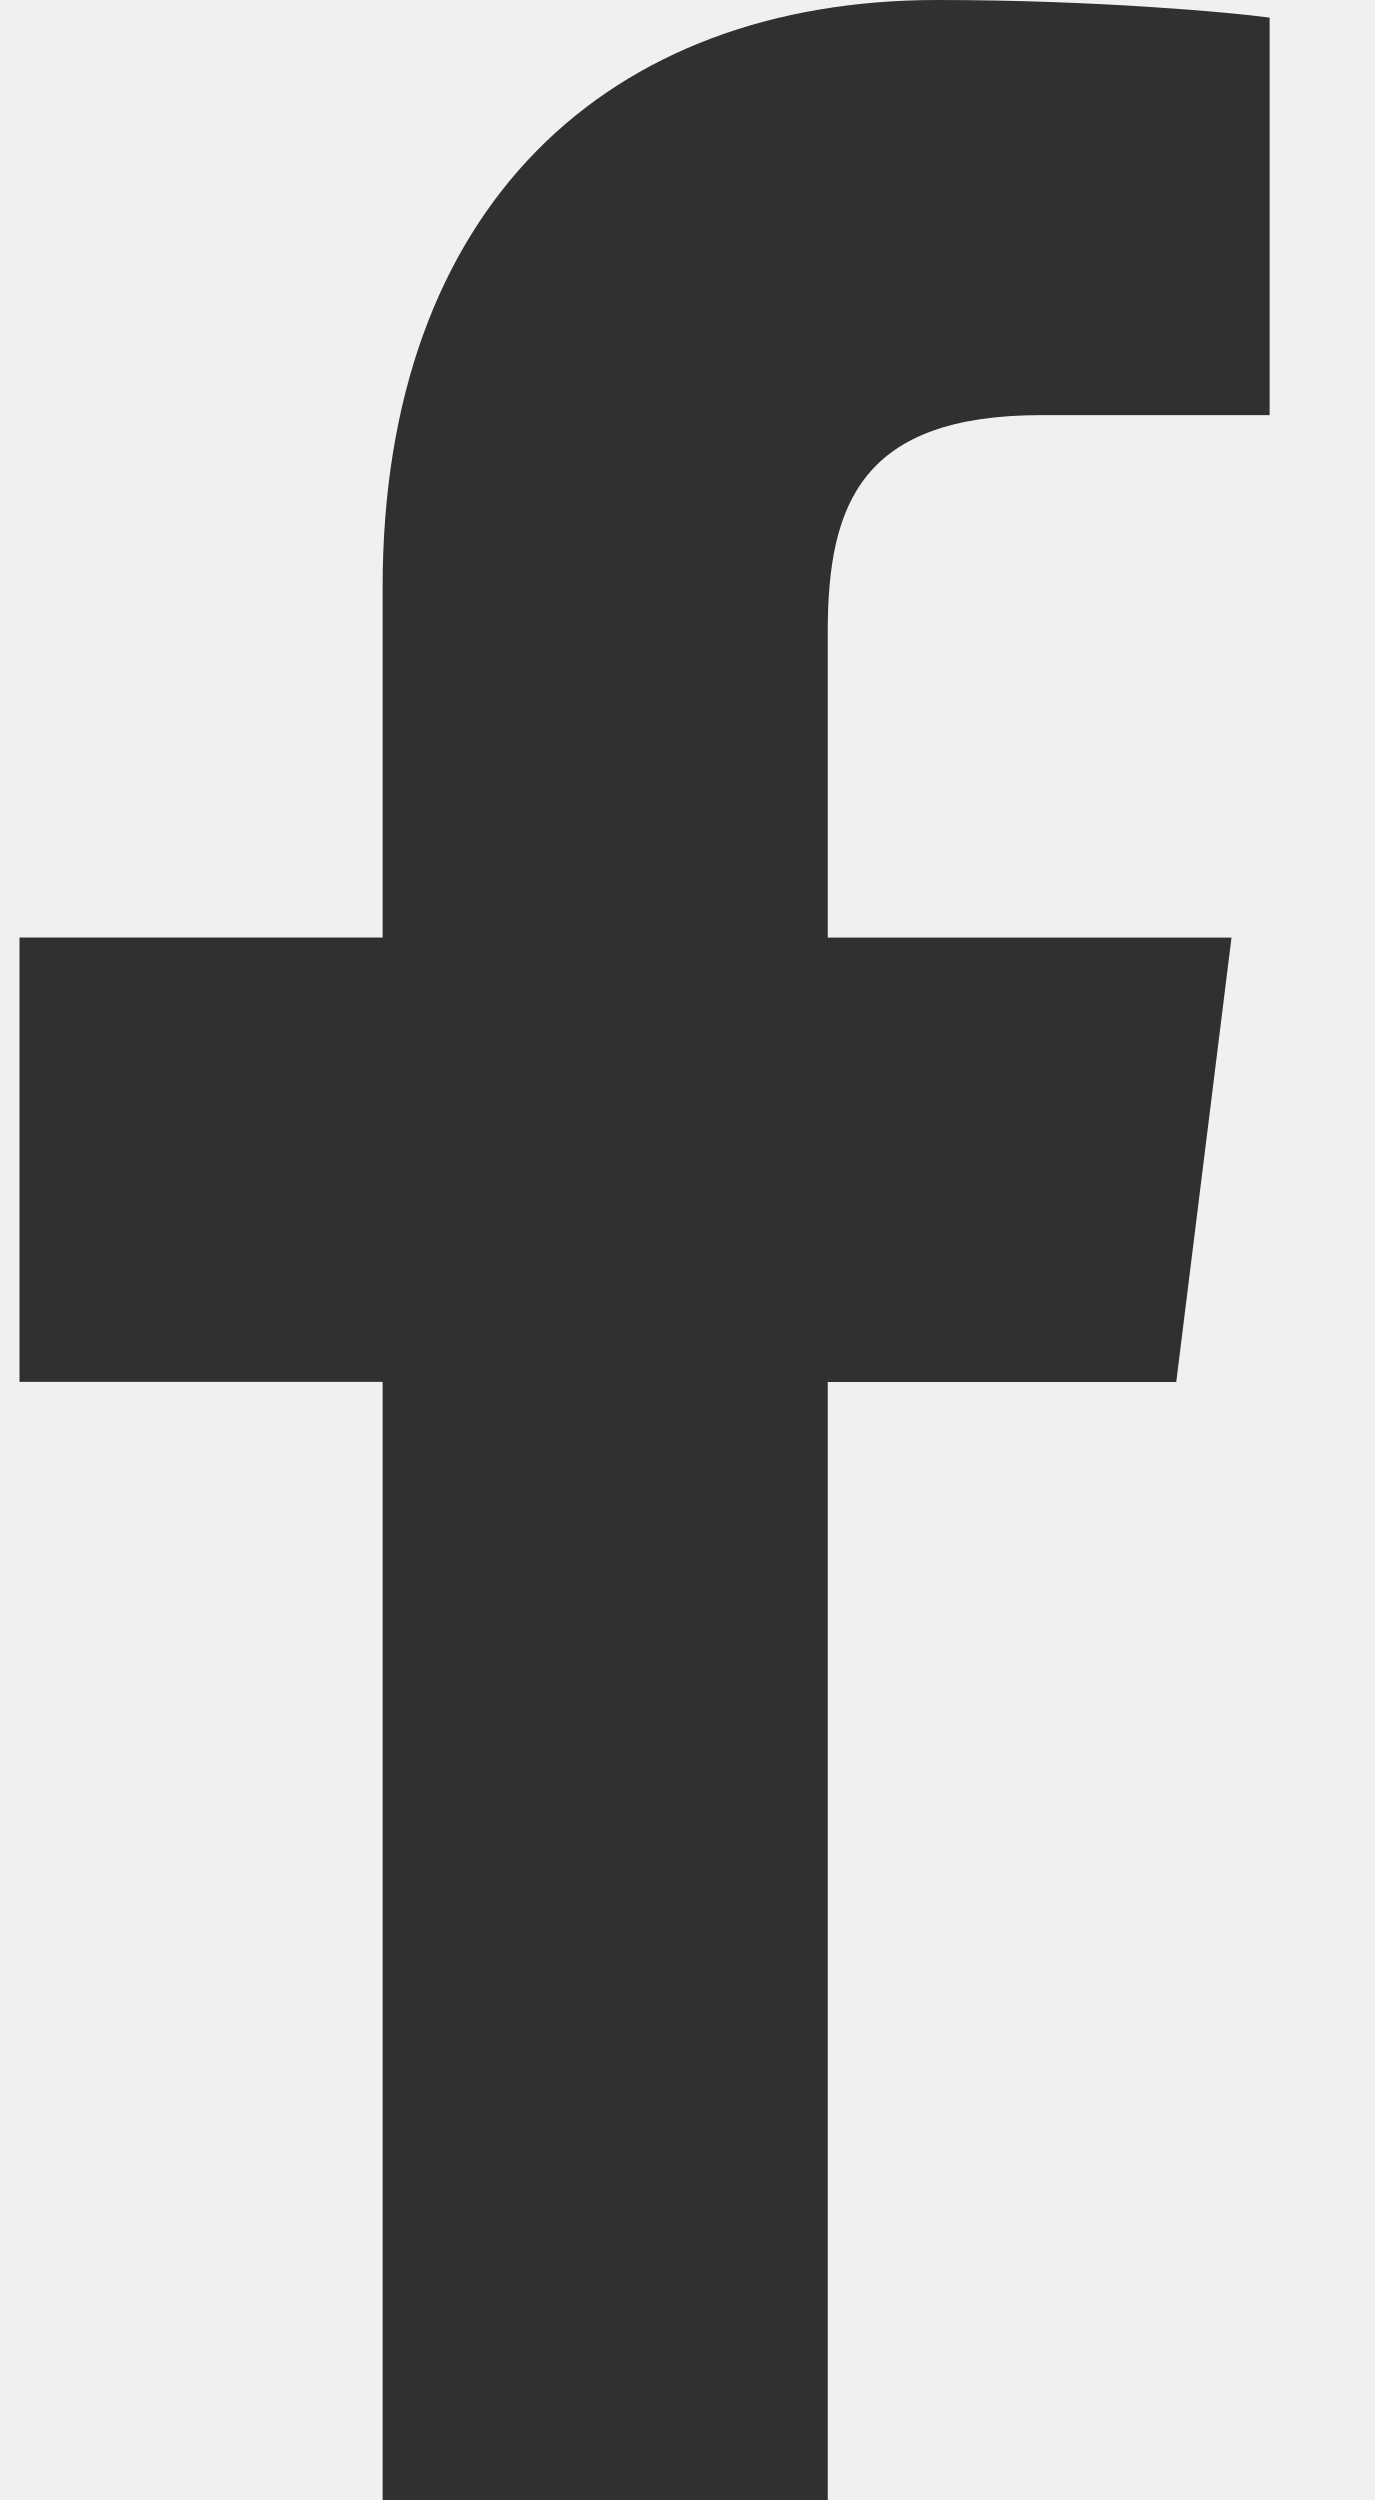
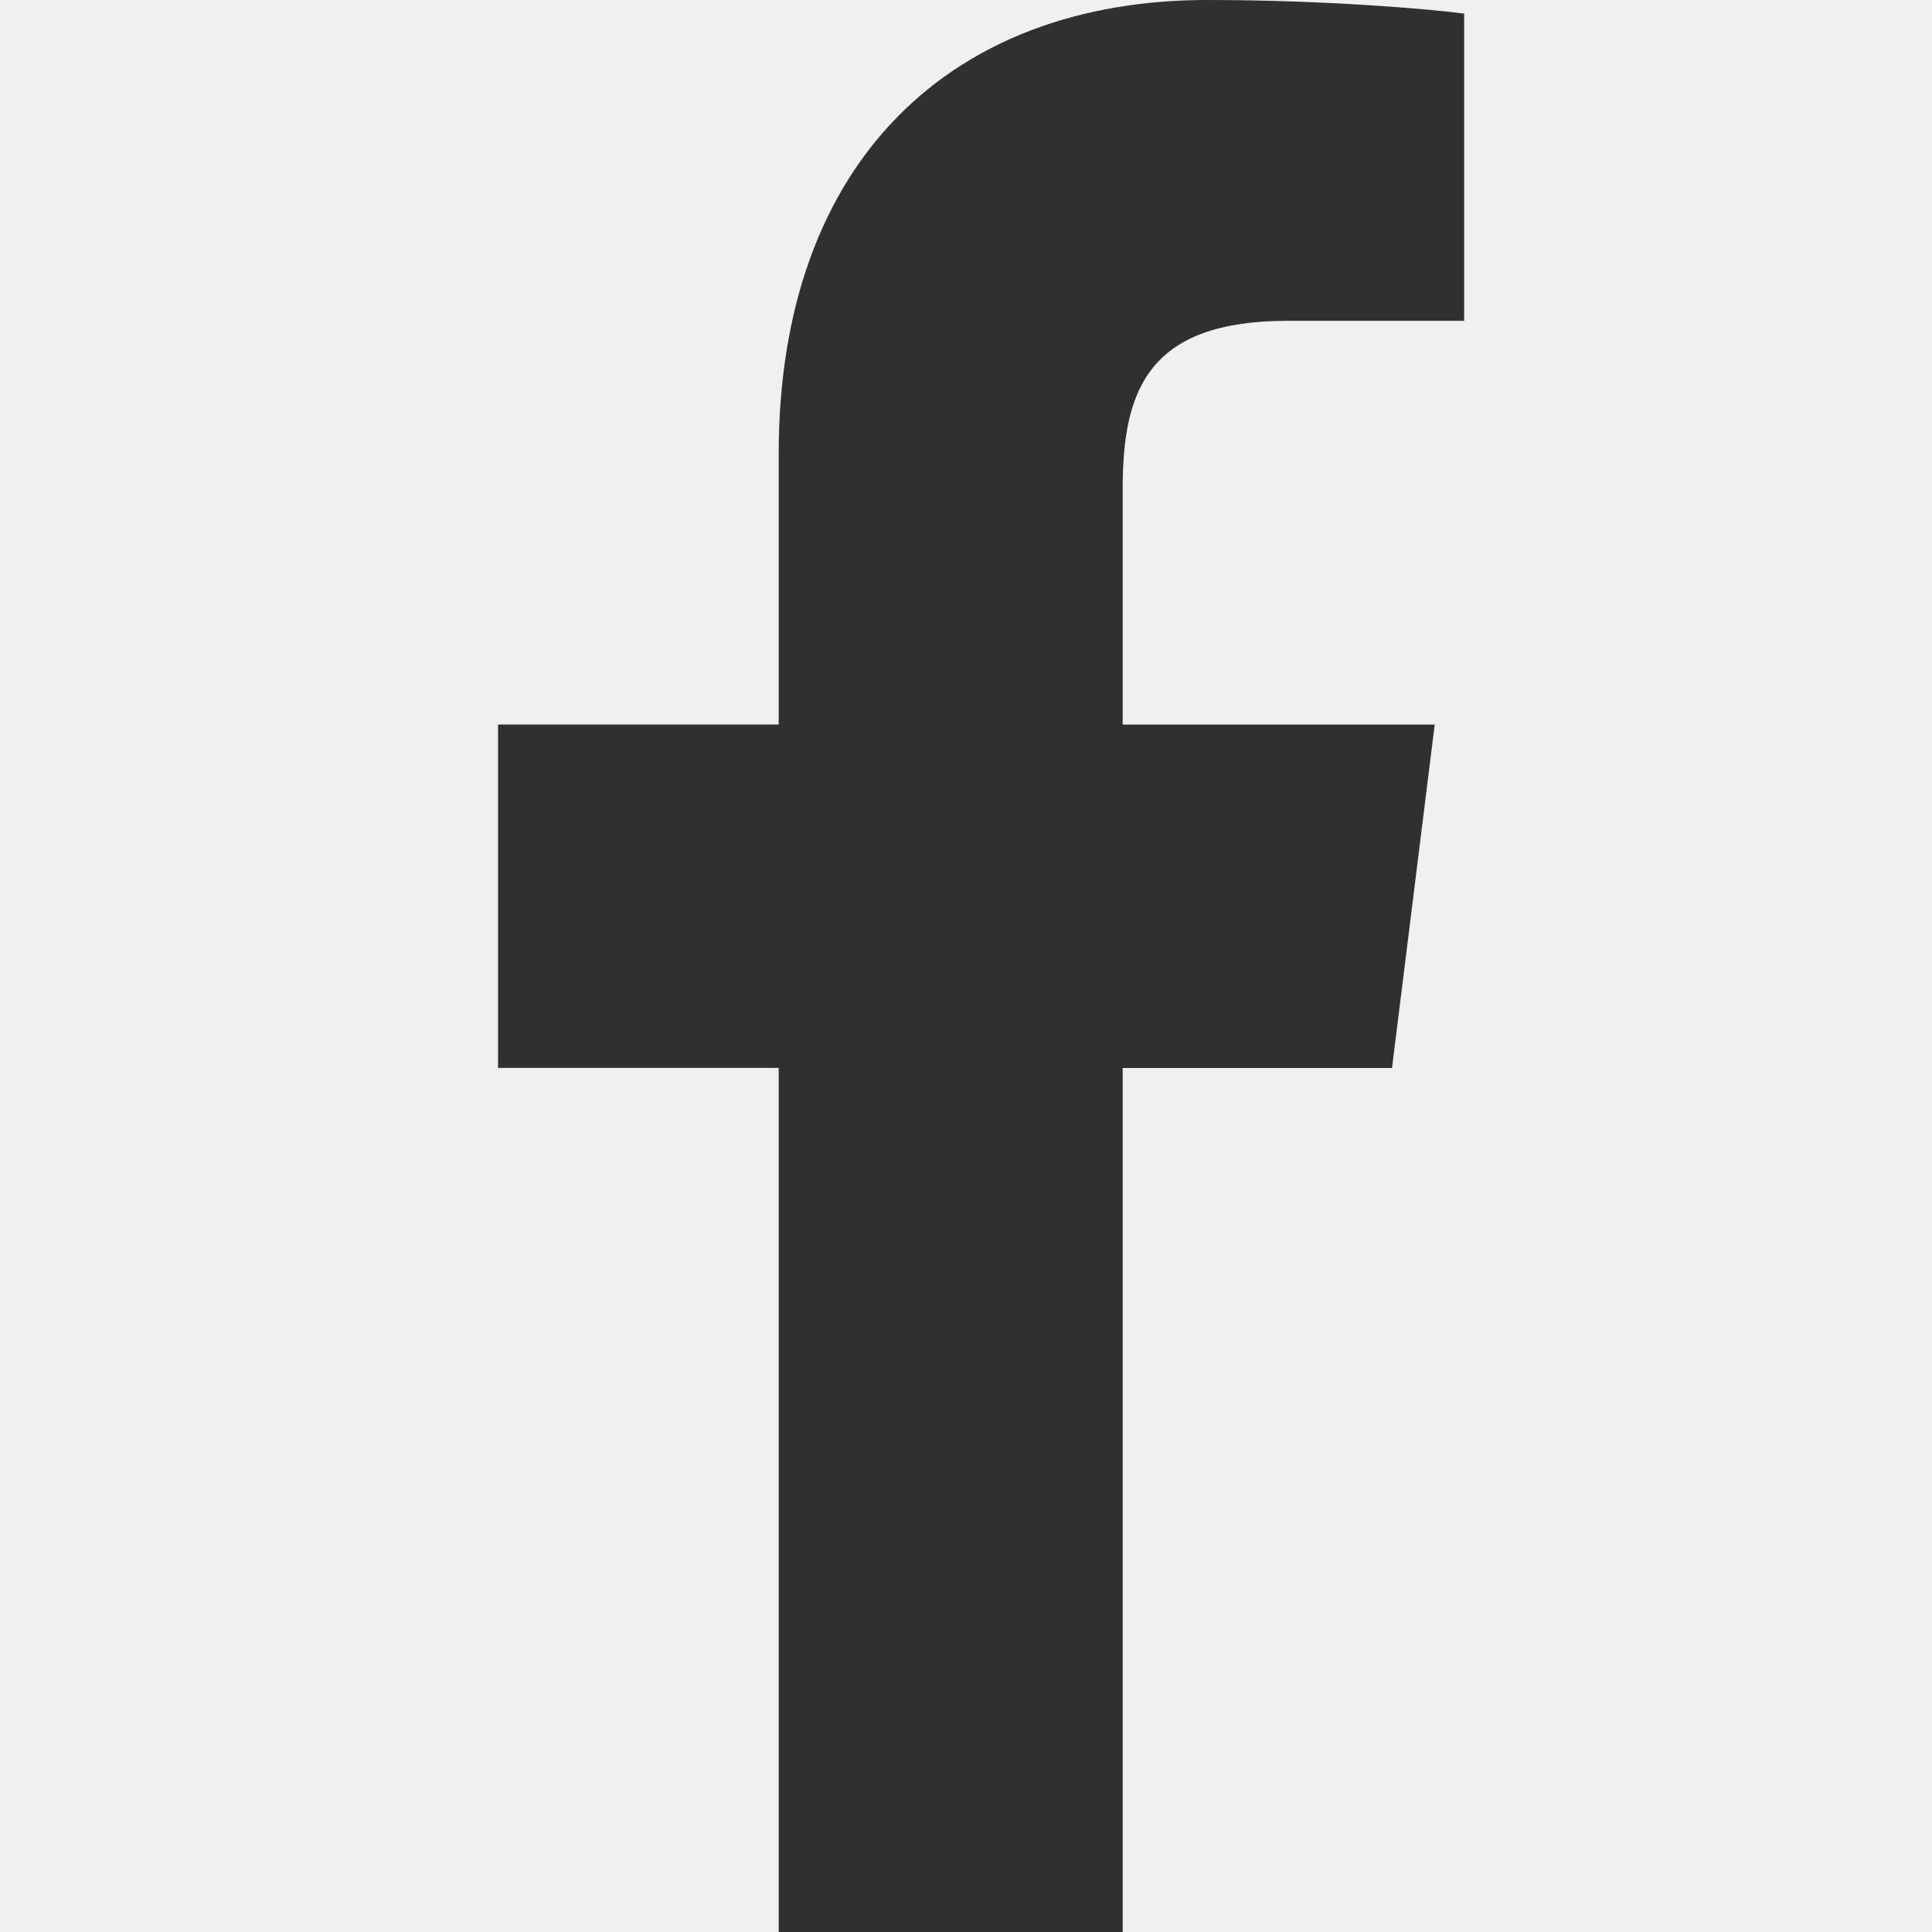
- <svg xmlns="http://www.w3.org/2000/svg" width="11" height="20" viewBox="0 0 11 20" fill="none">
-   <path d="M8.331 3.321H10.157V0.141C9.842 0.098 8.758 0 7.497 0C4.864 0 3.061 1.656 3.061 4.699V7.5H0.156V11.055H3.061V20H6.622V11.056H9.41L9.852 7.501H6.622V5.052C6.622 4.024 6.899 3.321 8.331 3.321Z" fill="#303030" />
+ <svg xmlns="http://www.w3.org/2000/svg" width="20" height="20" viewBox="0 0 20 20" fill="none">
+   <g clip-path="url(#clip0)">
+     <path d="M13.331 3.321H15.157V0.141C14.842 0.098 13.758 0 12.497 0C9.864 0 8.061 1.656 8.061 4.699V7.5H5.156V11.055H8.061V20H11.622V11.056H14.41L14.852 7.501H11.622V5.052C11.622 4.024 11.899 3.321 13.331 3.321Z" fill="#303030" />
+   </g>
+   <defs>
+     <clipPath id="clip0">
+       <rect width="20" height="20" fill="white" />
+     </clipPath>
+   </defs>
</svg>
